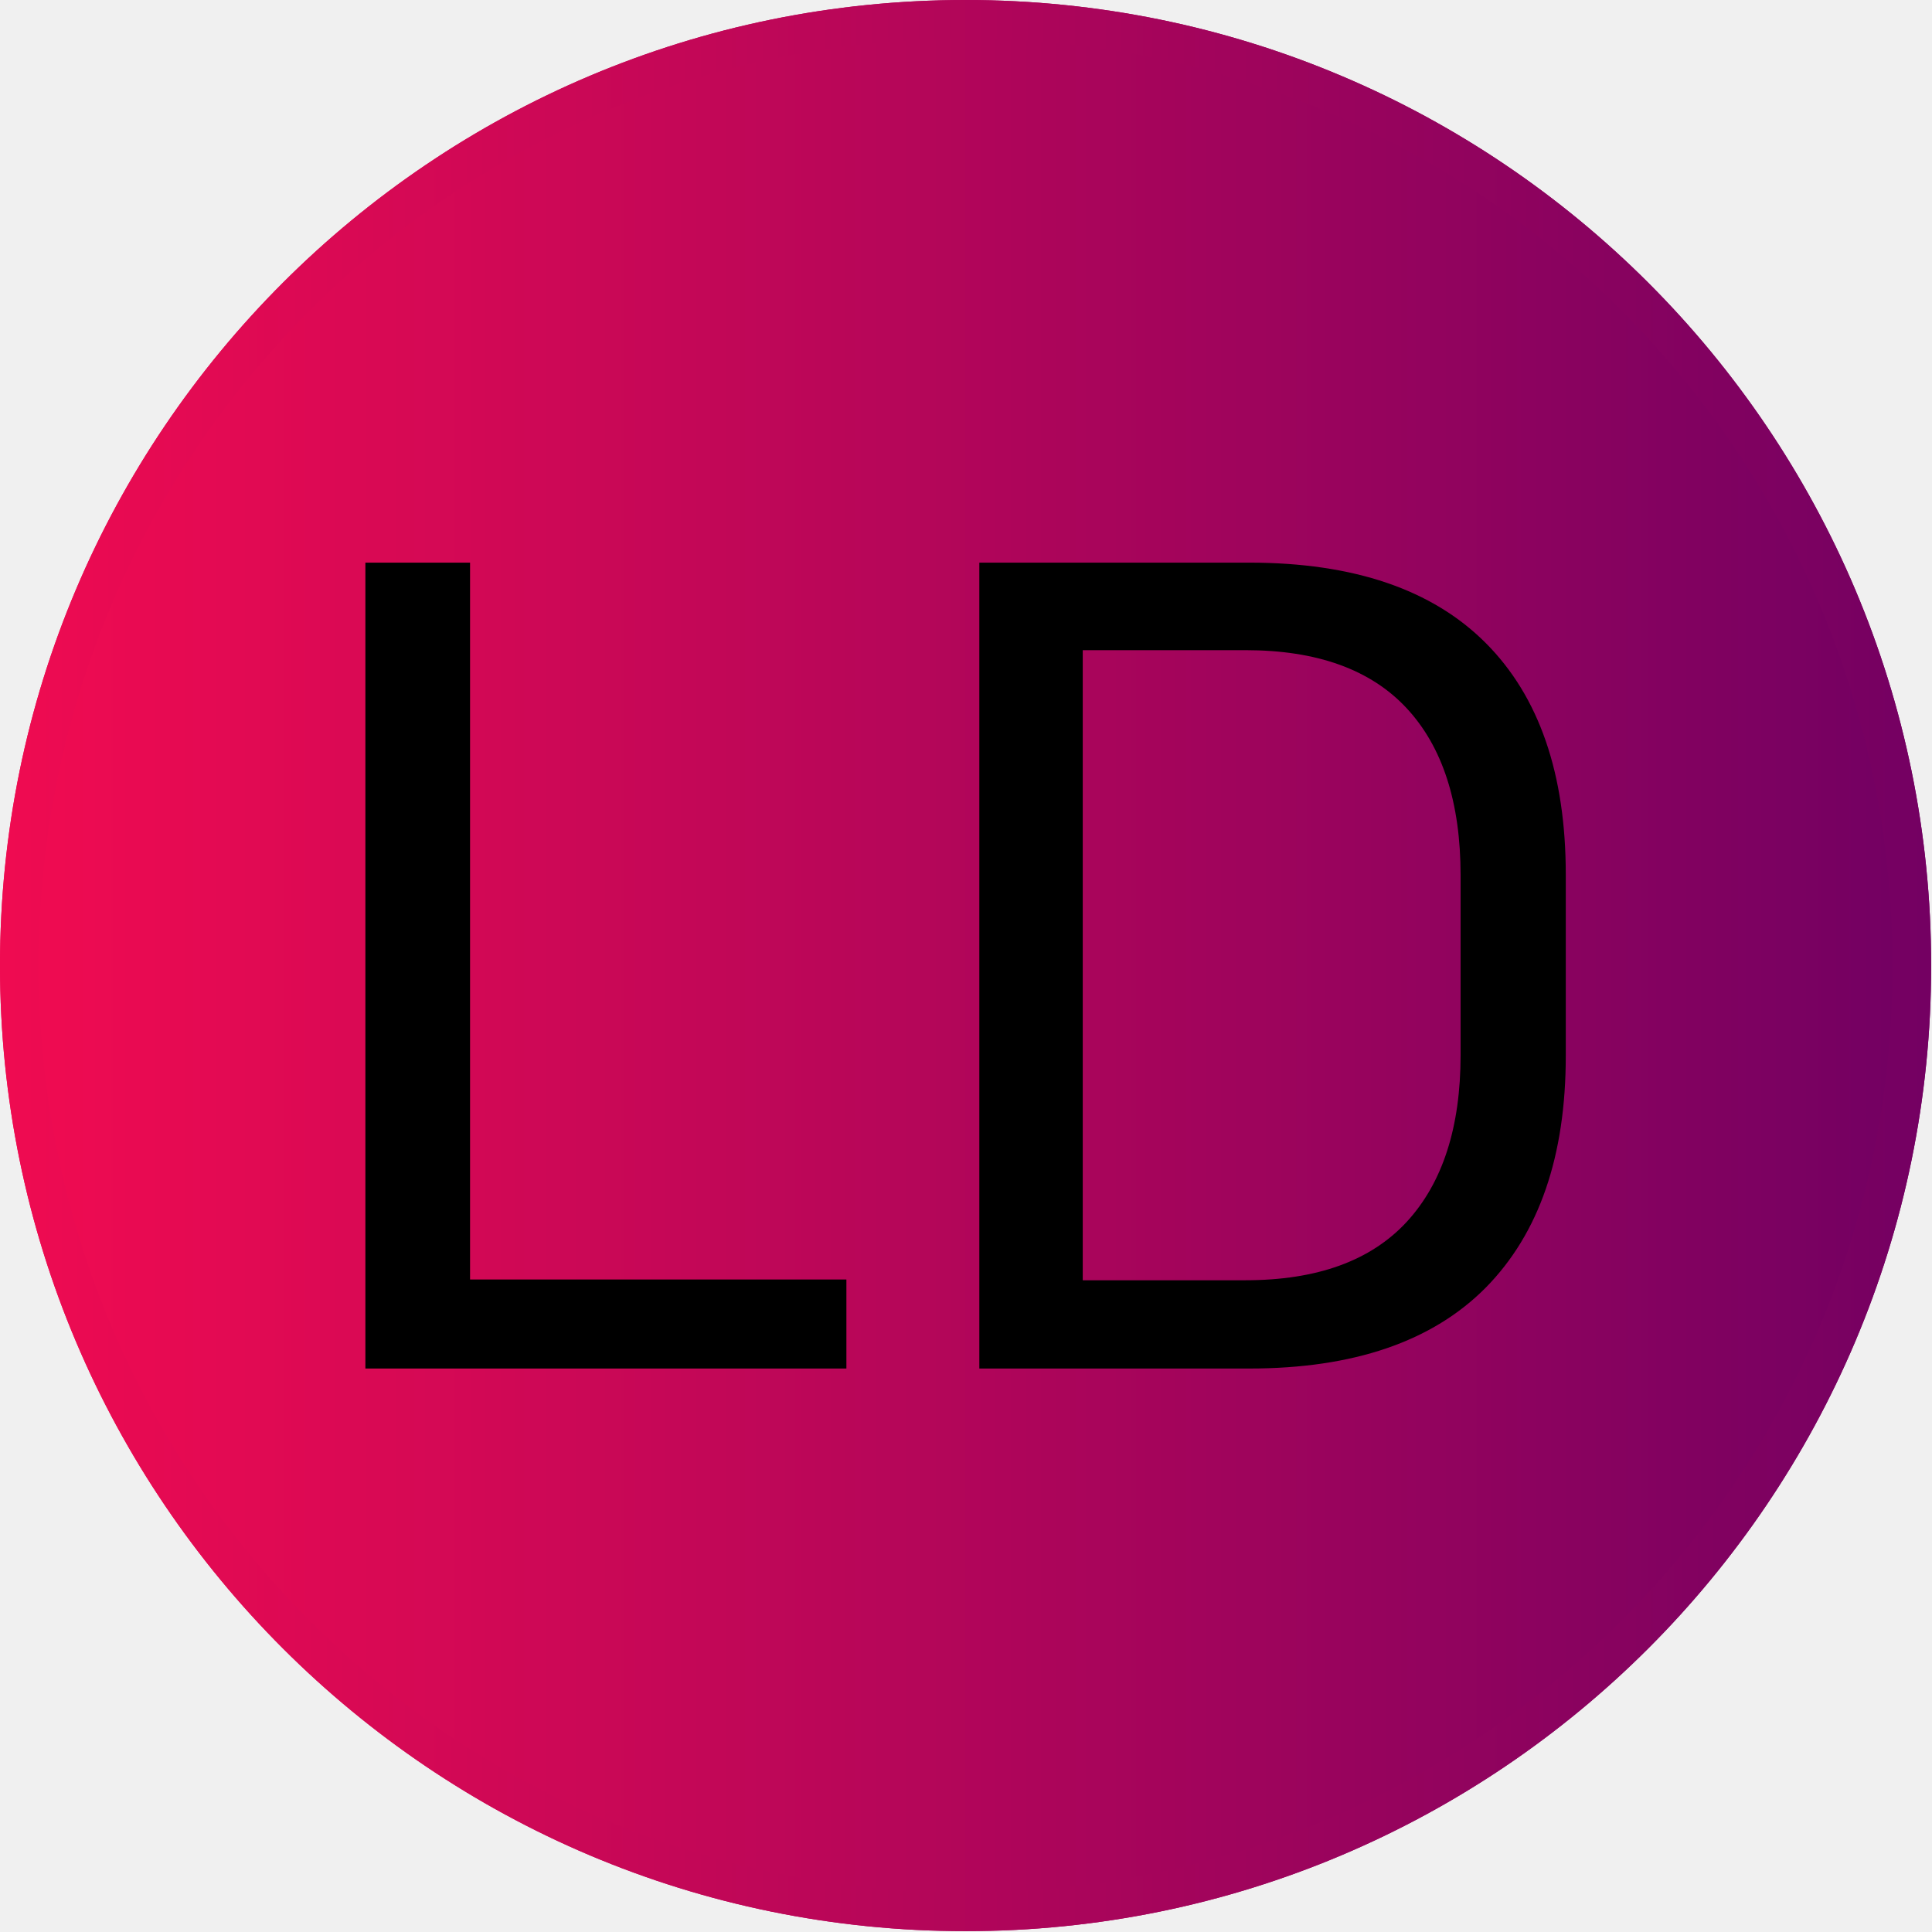
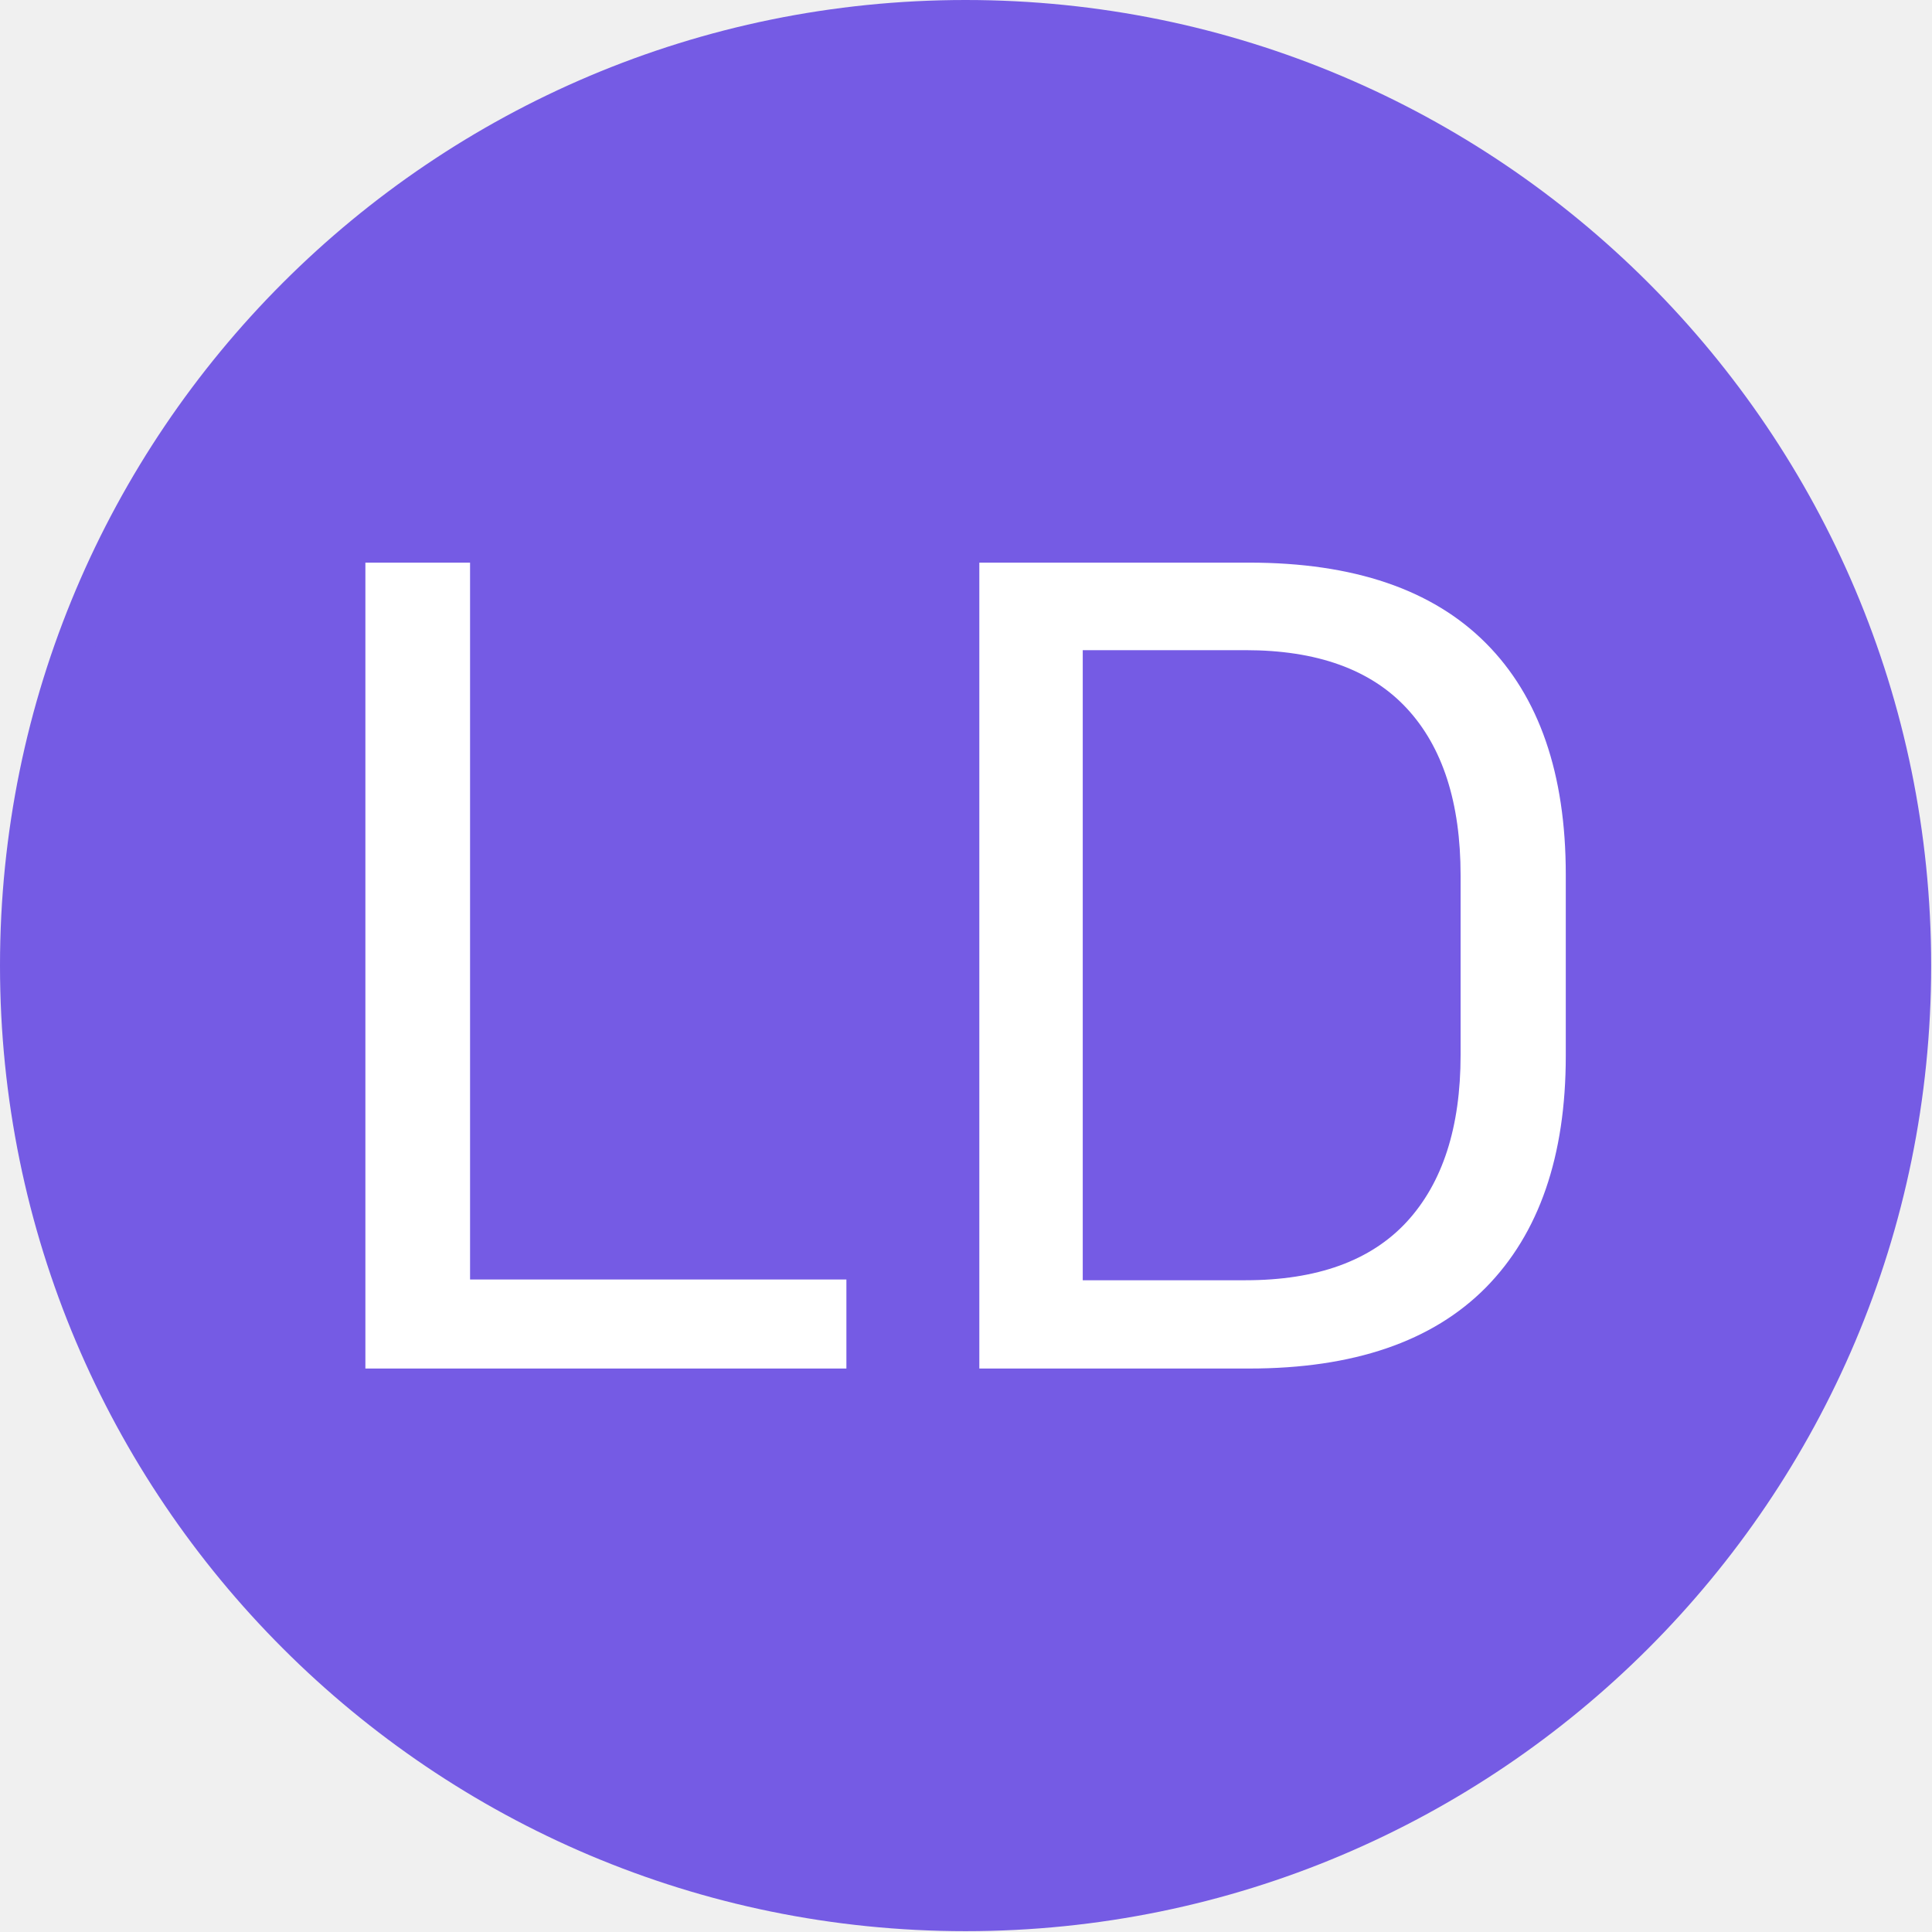
<svg xmlns="http://www.w3.org/2000/svg" version="1.1" width="1500" height="1500" viewBox="0 0 1500 1500">
  <g transform="matrix(1,0,0,1,-0.3236152,-0.3236152)">
    <svg viewBox="0 0 343 343" data-background-color="#ffffff" preserveAspectRatio="xMidYMid meet" height="1500" width="1500">
      <g id="tight-bounds" transform="matrix(1,0,0,1,0.074,0.074)">
        <svg viewBox="0 0 342.852 342.852" height="342.852" width="342.852">
-           <rect width="342.852" height="342.852" fill="url(#1423e209-f559-4207-9ffc-b81a23dcf0b7)" mask="url(#c83ea6d2-1137-44ab-9f1a-d8c0f663c3f2)" data-fill-palette-color="tertiary" />
          <g>
            <svg />
          </g>
          <g>
            <svg viewBox="0 0 342.852 342.852" height="342.852" width="342.852">
              <g>
-                 <path d="M0 171.426c0-94.676 76.75-171.426 171.426-171.426 94.676 0 171.426 76.75 171.426 171.426 0 94.676-76.75 171.426-171.426 171.426-94.676 0-171.426-76.75-171.426-171.426zM171.426 329.949c87.55 0 158.523-70.973 158.523-158.523 0-87.55-70.973-158.523-158.523-158.523-87.55 0-158.523 70.973-158.523 158.523 0 87.55 70.973 158.523 158.523 158.523z" data-fill-palette-color="tertiary" fill="url(#1423e209-f559-4207-9ffc-b81a23dcf0b7)" stroke="transparent" />
-                 <ellipse rx="164.569" ry="164.569" cx="171.426" cy="171.426" fill="url(#1423e209-f559-4207-9ffc-b81a23dcf0b7)" stroke="transparent" stroke-width="0" fill-opacity="1" data-fill-palette-color="tertiary" />
+                 <path d="M0 171.426c0-94.676 76.75-171.426 171.426-171.426 94.676 0 171.426 76.75 171.426 171.426 0 94.676-76.75 171.426-171.426 171.426-94.676 0-171.426-76.75-171.426-171.426zM171.426 329.949c87.55 0 158.523-70.973 158.523-158.523 0-87.55-70.973-158.523-158.523-158.523-87.55 0-158.523 70.973-158.523 158.523 0 87.55 70.973 158.523 158.523 158.523z" data-fill-palette-color="tertiary" fill="#755be4" stroke="transparent" />
+                 <ellipse rx="164.569" ry="164.569" cx="171.426" cy="171.426" fill="#755be4" stroke="transparent" stroke-width="0" fill-opacity="1" data-fill-palette-color="tertiary" />
              </g>
              <g transform="matrix(1,0,0,1,64.84656,99.88784)">
                <svg viewBox="0 0 213.158 143.076" height="143.076" width="213.158">
                  <g>
                    <svg viewBox="0 0 213.158 143.076" height="143.076" width="213.158">
                      <g>
                        <svg viewBox="0 0 213.158 143.076" height="143.076" width="213.158">
                          <g>
                            <svg viewBox="0 0 213.158 143.076" height="143.076" width="213.158">
                              <g id="textblocktransform">
                                <svg viewBox="0 0 213.158 143.076" height="143.076" width="213.158" id="textblock">
                                  <g>
                                    <svg viewBox="0 0 213.158 143.076" height="143.076" width="213.158">
                                      <g transform="matrix(1,0,0,1,0,0)">
-                                         <svg width="213.158" viewBox="3.78 -31.95 47.59 31.95" height="143.076" data-palette-color="#000000">
-                                           <path d="M7.93-31.95L7.93 0 3.78 0 3.78-31.95 7.93-31.95ZM6 0L6-3.53 22.85-3.53 22.85 0 6 0ZM38.82 0L30.92 0 30.92-3.5 38.67-3.5Q42.92-3.5 45.06-5.81 47.2-8.13 47.2-12.43L47.2-12.43 47.2-19.55Q47.2-23.88 45.06-26.18 42.92-28.48 38.67-28.48L38.67-28.48 30.9-28.48 30.9-31.95 38.82-31.95Q45.02-31.95 48.2-28.76 51.37-25.58 51.37-19.58L51.37-19.58 51.37-12.4Q51.37-6.43 48.2-3.21 45.02 0 38.82 0L38.82 0ZM32.22 0L28.12 0 28.12-31.95 32.22-31.95 32.22 0Z" opacity="1" transform="matrix(1,0,0,1,0,0)" fill="#000000" class="wordmark-text-0" data-fill-palette-color="quaternary" id="text-0" />
+                                         <svg width="213.158" viewBox="3.78 -31.95 47.59 31.95" height="143.076" data-palette-color="#ffffff">
+                                           <path d="M7.93-31.95L7.93 0 3.78 0 3.78-31.95 7.93-31.95ZM6 0L6-3.53 22.85-3.53 22.85 0 6 0ZM38.82 0L30.92 0 30.92-3.5 38.67-3.5Q42.92-3.5 45.06-5.81 47.2-8.13 47.2-12.43L47.2-12.43 47.2-19.55Q47.2-23.88 45.06-26.18 42.92-28.48 38.67-28.48L38.67-28.48 30.9-28.48 30.9-31.95 38.82-31.95Q45.02-31.95 48.2-28.76 51.37-25.58 51.37-19.58L51.37-19.58 51.37-12.4Q51.37-6.43 48.2-3.21 45.02 0 38.82 0L38.82 0ZM32.22 0L28.12 0 28.12-31.95 32.22-31.95 32.22 0Z" opacity="1" transform="matrix(1,0,0,1,0,0)" fill="#ffffff" class="wordmark-text-0" data-fill-palette-color="quaternary" id="text-0" />
                                        </svg>
                                      </g>
                                    </svg>
                                  </g>
                                </svg>
                              </g>
                            </svg>
                          </g>
                          <g />
                        </svg>
                      </g>
                    </svg>
                  </g>
                </svg>
              </g>
            </svg>
          </g>
          <defs />
-           <mask id="c83ea6d2-1137-44ab-9f1a-d8c0f663c3f2">
-             <g id="SvgjsG3251">
-               <svg viewBox="0 0 342.852 342.852" height="342.852" width="342.852">
-                 <g>
-                   <svg />
-                 </g>
-                 <g>
-                   <svg viewBox="0 0 342.852 342.852" height="342.852" width="342.852">
-                     <g>
-                       <path d="M0 171.426c0-94.676 76.75-171.426 171.426-171.426 94.676 0 171.426 76.75 171.426 171.426 0 94.676-76.75 171.426-171.426 171.426-94.676 0-171.426-76.75-171.426-171.426zM171.426 329.949c87.55 0 158.523-70.973 158.523-158.523 0-87.55-70.973-158.523-158.523-158.523-87.55 0-158.523 70.973-158.523 158.523 0 87.55 70.973 158.523 158.523 158.523z" fill="white" stroke="transparent" />
-                       <ellipse rx="164.569" ry="164.569" cx="171.426" cy="171.426" fill="white" stroke="transparent" stroke-width="0" fill-opacity="1" />
-                     </g>
-                     <g transform="matrix(1,0,0,1,64.84656,99.88784)">
-                       <svg viewBox="0 0 213.158 143.076" height="143.076" width="213.158">
-                         <g>
-                           <svg viewBox="0 0 213.158 143.076" height="143.076" width="213.158">
-                             <g>
-                               <svg viewBox="0 0 213.158 143.076" height="143.076" width="213.158">
-                                 <g>
-                                   <svg viewBox="0 0 213.158 143.076" height="143.076" width="213.158">
-                                     <g id="SvgjsG3250">
-                                       <svg viewBox="0 0 213.158 143.076" height="143.076" width="213.158" id="SvgjsSvg3249">
-                                         <g>
-                                           <svg viewBox="0 0 213.158 143.076" height="143.076" width="213.158">
-                                             <g transform="matrix(1,0,0,1,0,0)">
-                                               <svg width="213.158" viewBox="3.78 -31.95 47.59 31.95" height="143.076" data-palette-color="#000000">
-                                                 <path d="M7.93-31.95L7.93 0 3.78 0 3.78-31.95 7.93-31.95ZM6 0L6-3.53 22.85-3.53 22.85 0 6 0ZM38.82 0L30.92 0 30.92-3.5 38.67-3.5Q42.92-3.5 45.06-5.81 47.2-8.13 47.2-12.43L47.2-12.43 47.2-19.55Q47.2-23.88 45.06-26.18 42.92-28.48 38.67-28.48L38.67-28.48 30.9-28.48 30.9-31.95 38.82-31.95Q45.02-31.95 48.2-28.76 51.37-25.58 51.37-19.58L51.37-19.58 51.37-12.4Q51.37-6.43 48.2-3.21 45.02 0 38.82 0L38.82 0ZM32.22 0L28.12 0 28.12-31.95 32.22-31.95 32.22 0Z" opacity="1" transform="matrix(1,0,0,1,0,0)" fill="black" class="wordmark-text-0" id="SvgjsPath3248" />
-                                               </svg>
-                                             </g>
-                                           </svg>
-                                         </g>
-                                       </svg>
-                                     </g>
-                                   </svg>
-                                 </g>
-                                 <g />
-                               </svg>
-                             </g>
-                           </svg>
-                         </g>
-                       </svg>
-                     </g>
-                   </svg>
-                 </g>
-                 <defs>
-                   <mask />
-                 </defs>
-               </svg>
-               <rect width="342.852" height="342.852" fill="black" stroke="none" visibility="hidden" />
-             </g>
-           </mask>
-           <linearGradient x1="0" x2="1" y1="0.5" y2="0.5" id="1423e209-f559-4207-9ffc-b81a23dcf0b7">
-             <stop stop-color="#f00b51" offset="0" />
-             <stop stop-color="#730062" offset="1" />
-           </linearGradient>
        </svg>
        <rect width="342.852" height="342.852" fill="none" stroke="none" visibility="hidden" />
      </g>
    </svg>
  </g>
</svg>
